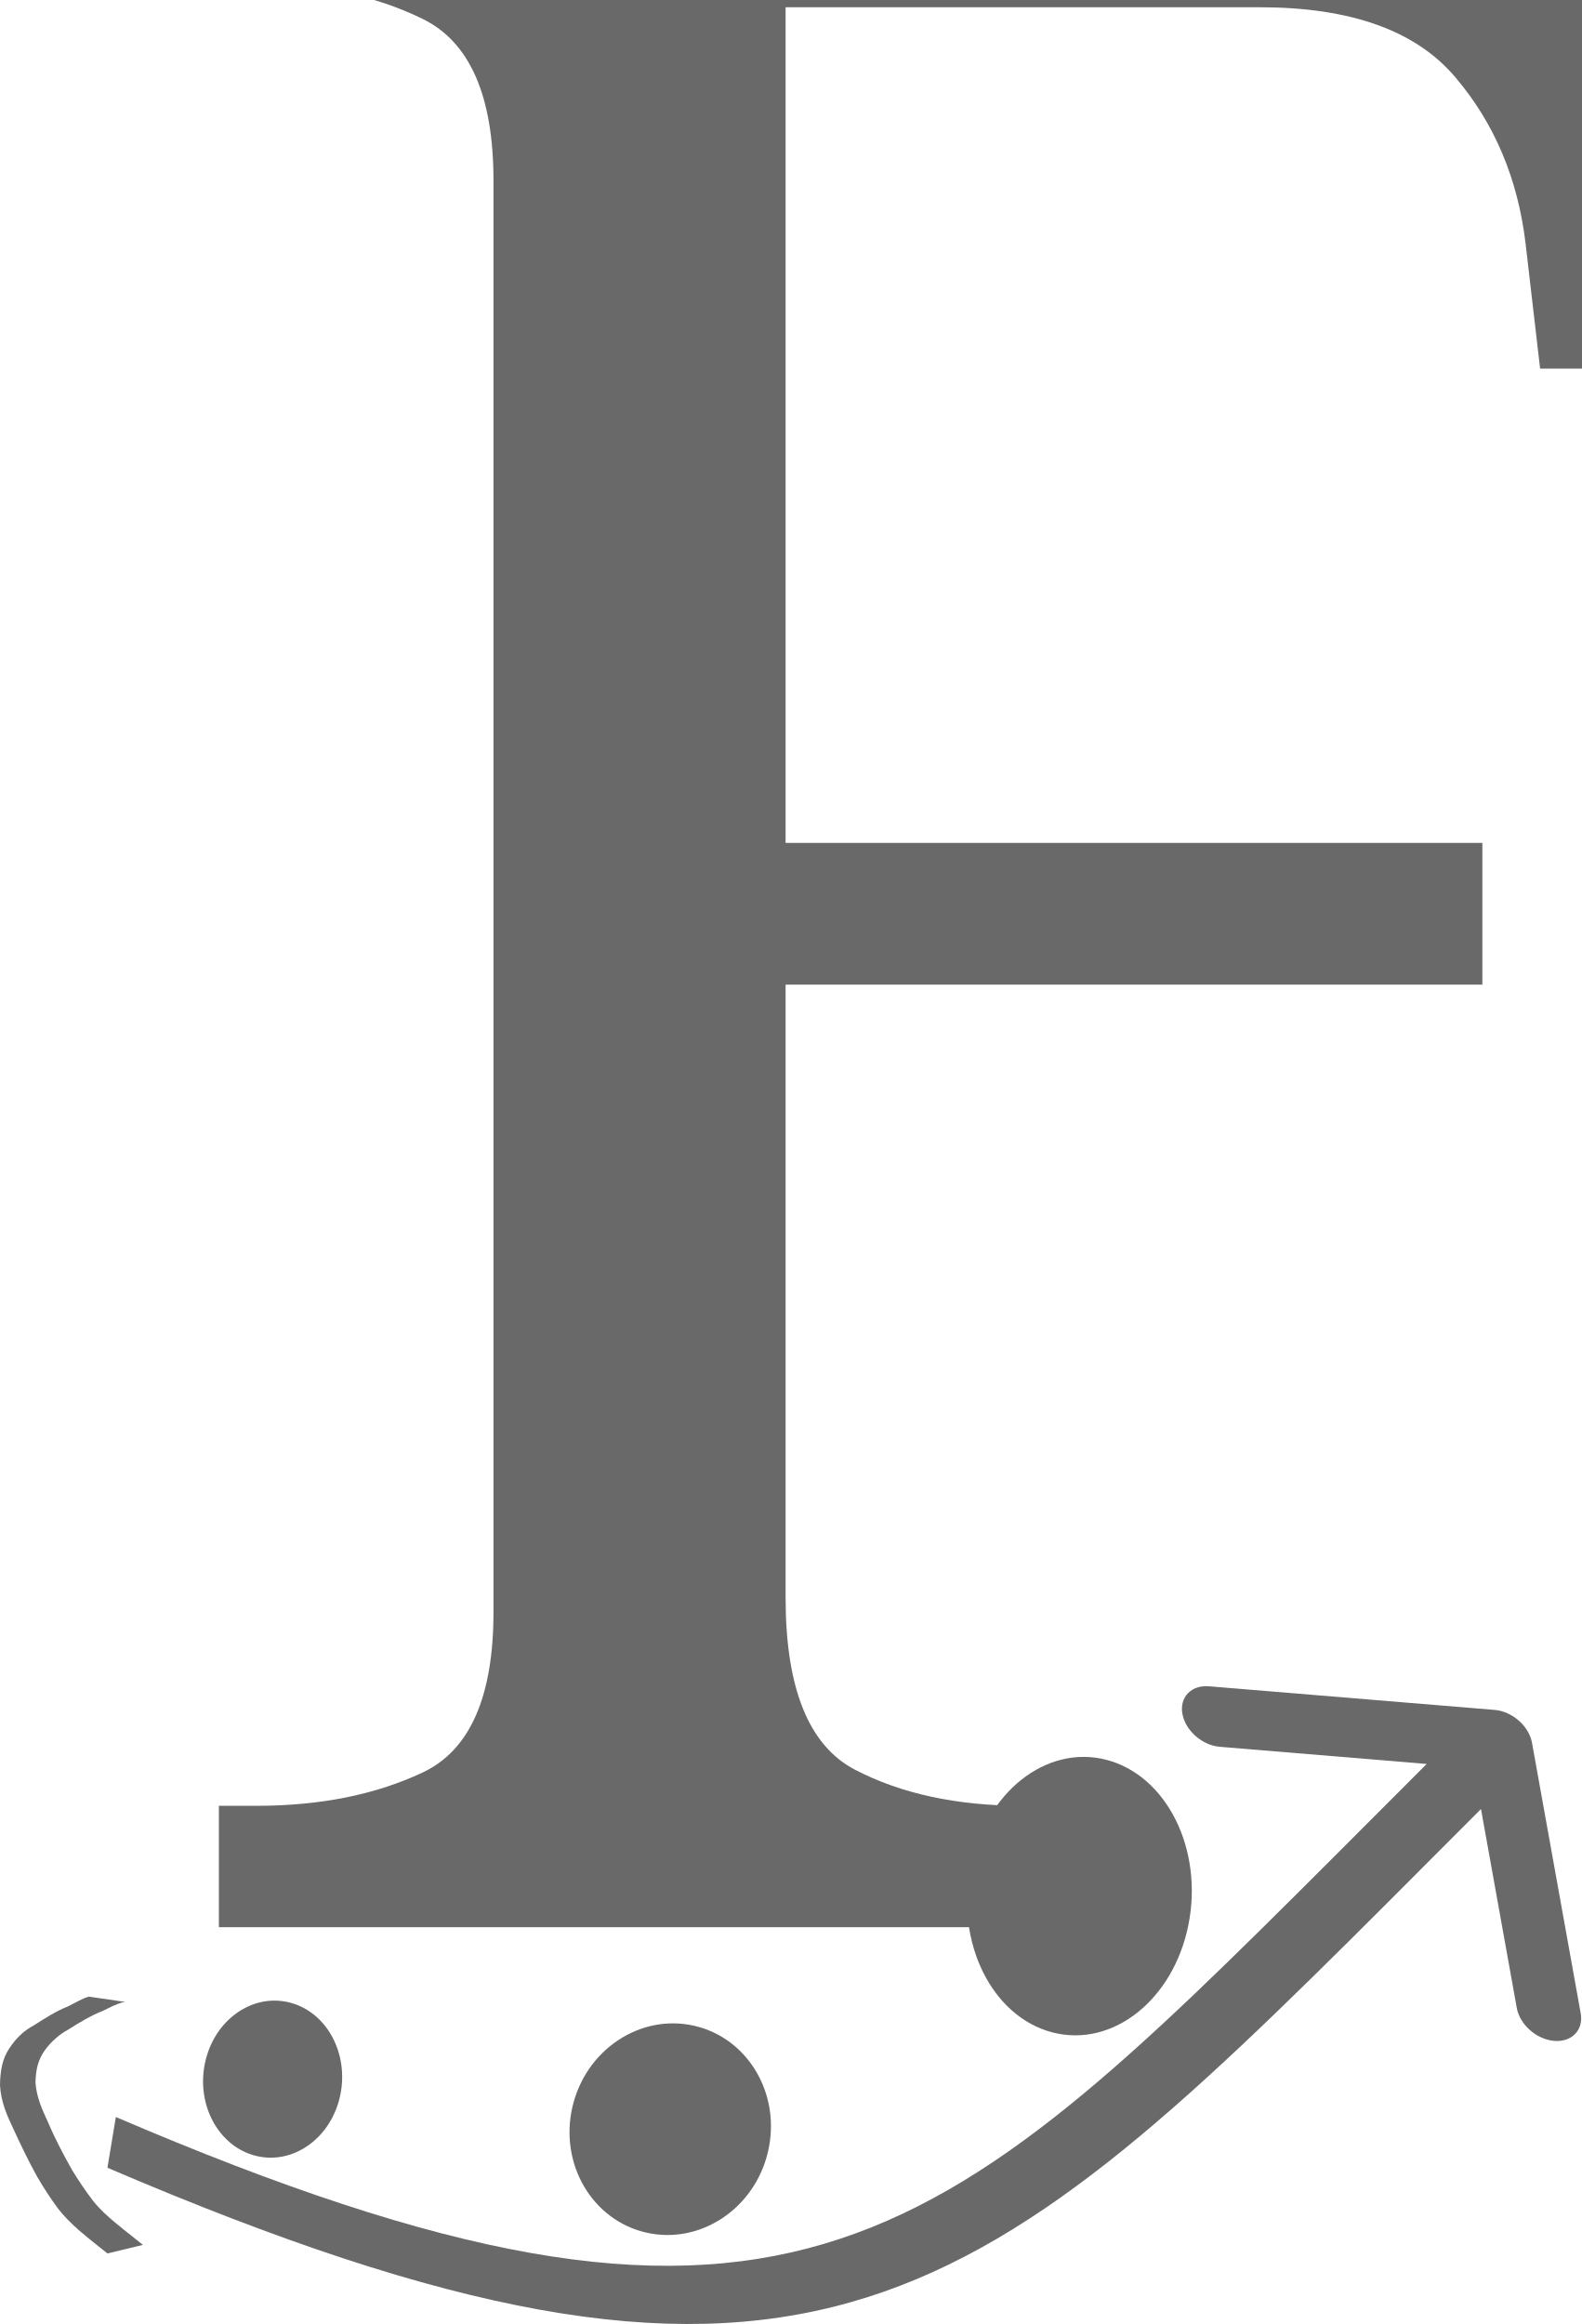
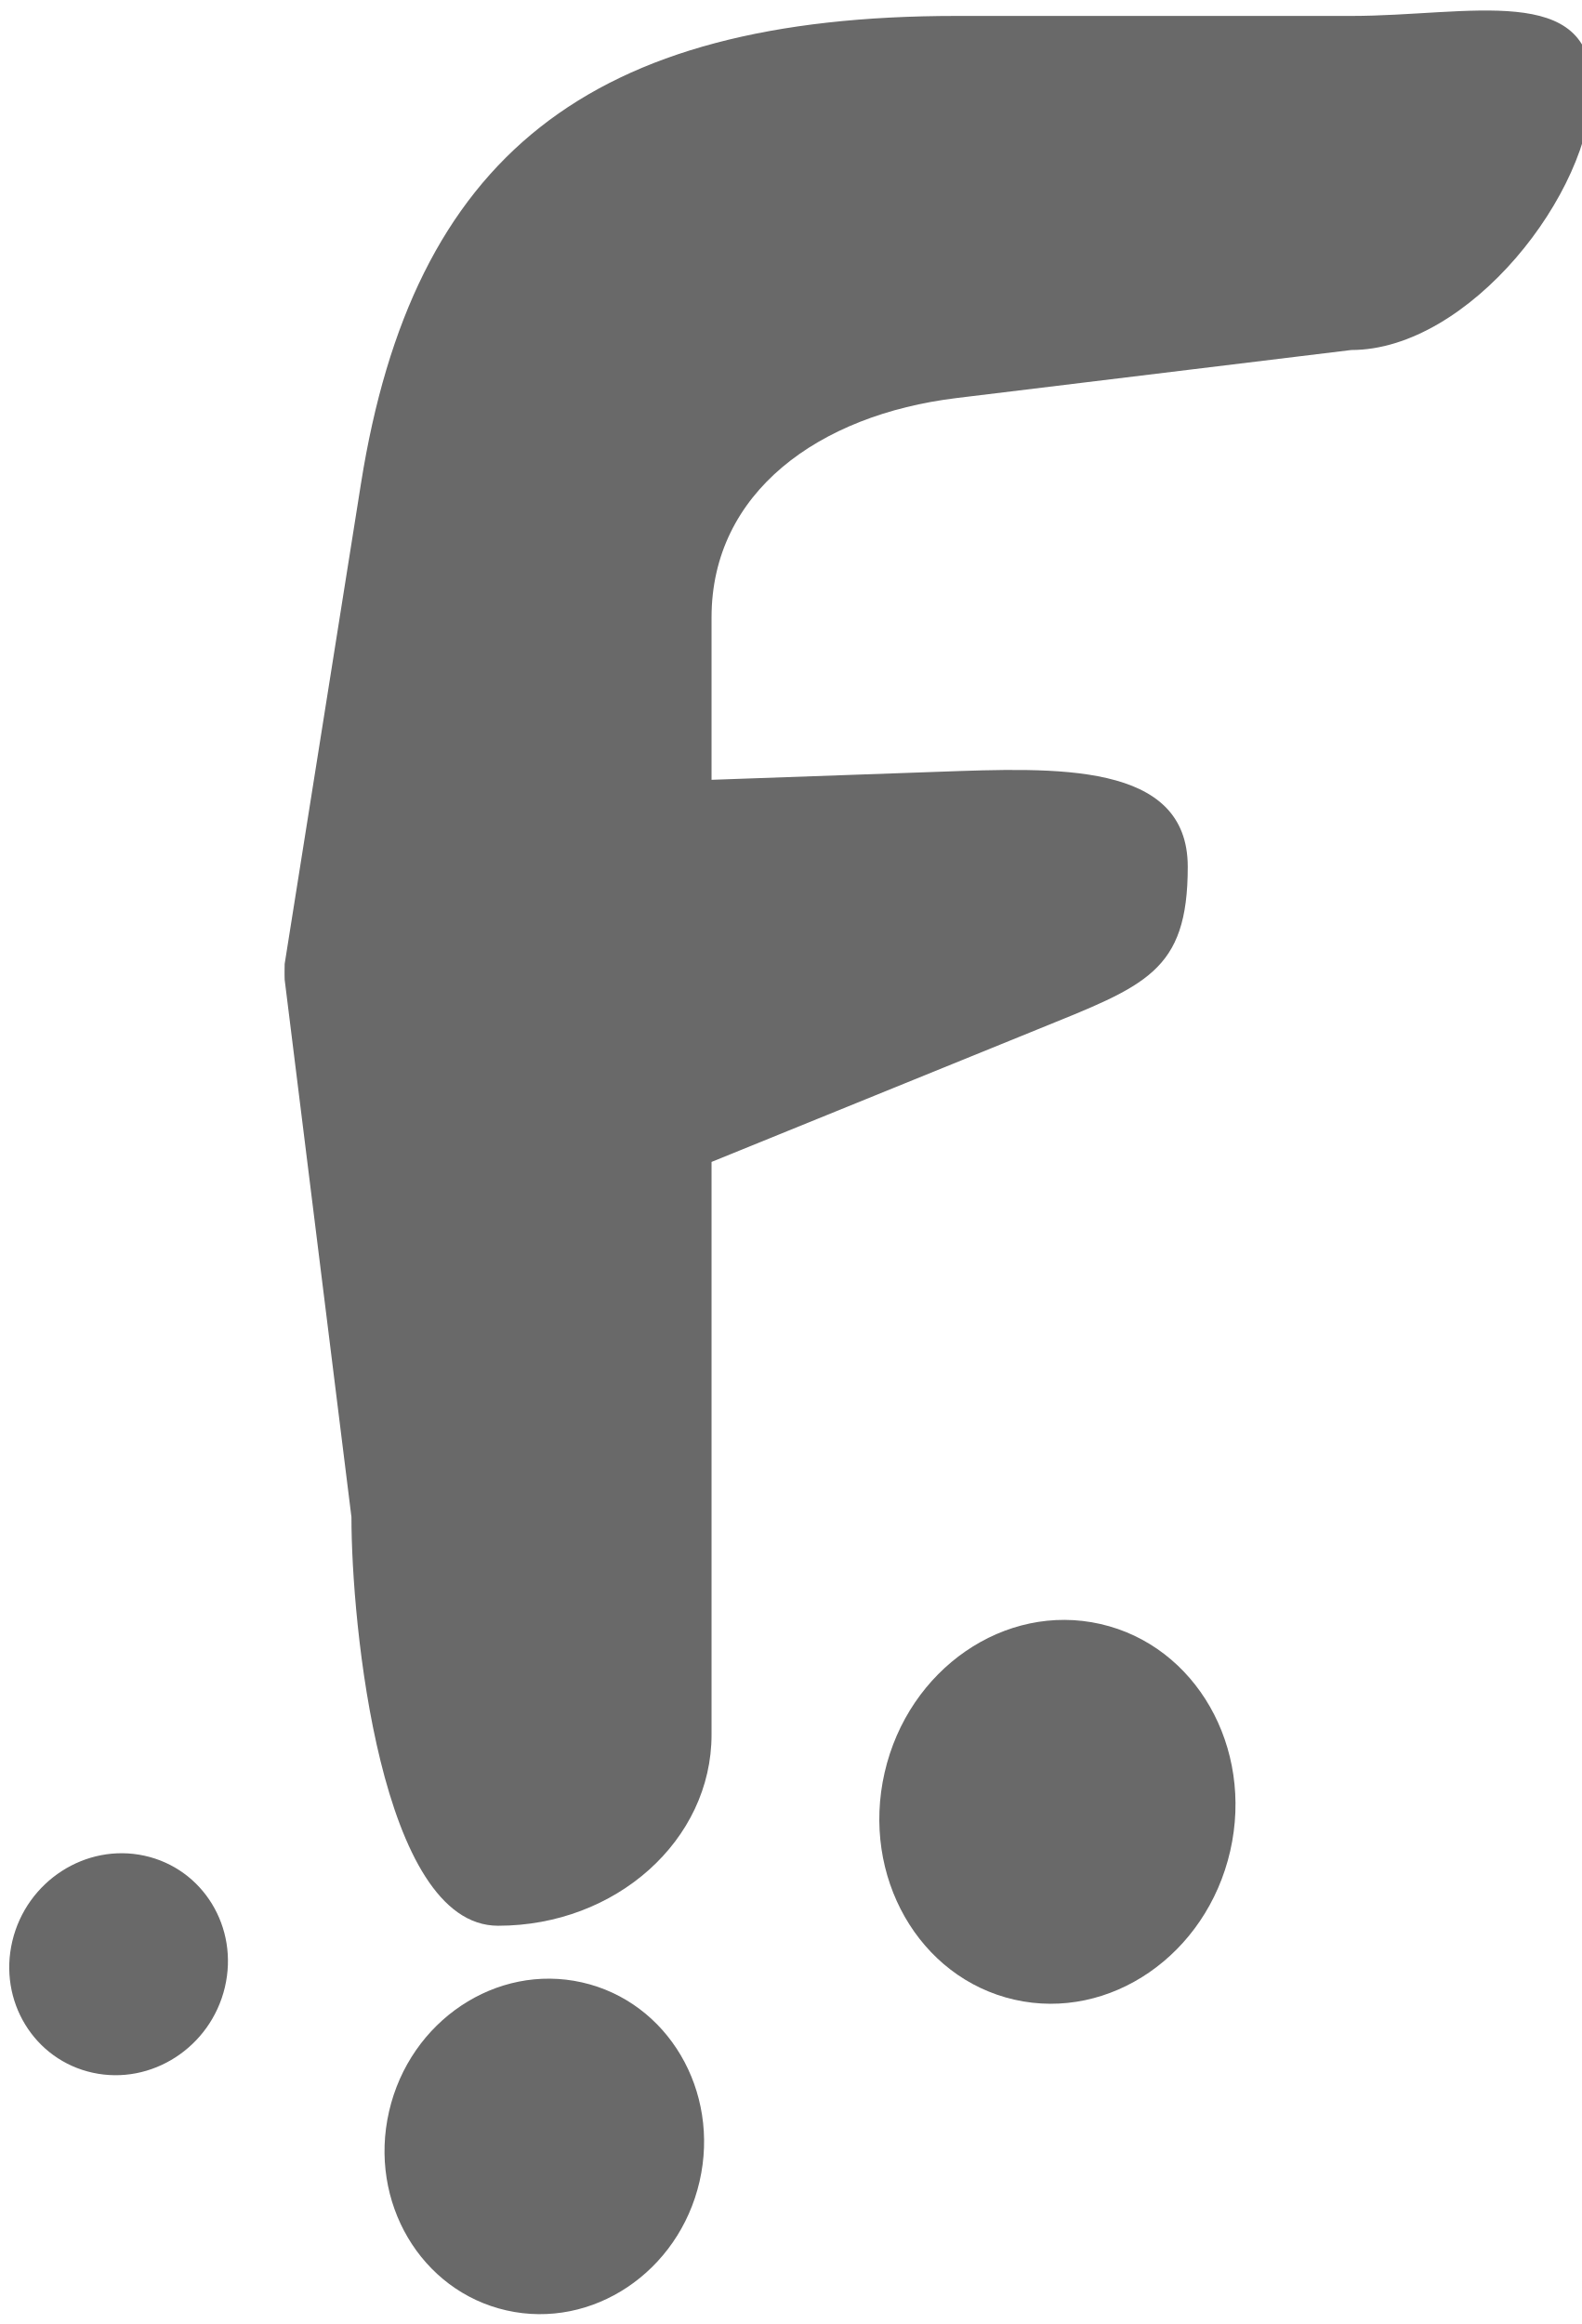
<svg xmlns="http://www.w3.org/2000/svg" version="1.1" id="Capa_1" x="0px" y="0px" viewBox="0 0 167.714 246.479" xml:space="preserve" width="167.714" height="246.479">
  <defs id="defs101">

	
</defs>
  <g id="g18" transform="translate(-146.2899,-124.3718)">
    <g id="g16">
		
	</g>
  </g>
  <g id="g30" transform="translate(-146.2899,-124.3718)">
    <g id="g28">
		
	</g>
  </g>
  <g id="g48" transform="translate(-146.2899,-124.3718)">
    <g id="g46">
		
	</g>
  </g>
  <g id="g68" transform="translate(-146.2899,-124.3718)">
</g>
  <g id="g70" transform="translate(-146.2899,-124.3718)">
</g>
  <g id="g72" transform="translate(-146.2899,-124.3718)">
</g>
  <g id="g74" transform="translate(-146.2899,-124.3718)">
</g>
  <g id="g76" transform="translate(-146.2899,-124.3718)">
</g>
  <g id="g78" transform="translate(-146.2899,-124.3718)">
</g>
  <g id="g80" transform="translate(-146.2899,-124.3718)">
</g>
  <g id="g82" transform="translate(-146.2899,-124.3718)">
</g>
  <g id="g84" transform="translate(-146.2899,-124.3718)">
</g>
  <g id="g86" transform="translate(-146.2899,-124.3718)">
</g>
  <g id="g88" transform="translate(-146.2899,-124.3718)">
</g>
  <g id="g90" transform="translate(-146.2899,-124.3718)">
</g>
  <g id="g92" transform="translate(-146.2899,-124.3718)">
</g>
  <g id="g94" transform="translate(-146.2899,-124.3718)">
</g>
  <g id="g96" transform="translate(-146.2899,-124.3718)">
</g>
-   <g id="g877" style="fill:#696969;fill-opacity:1">
-     <g transform="matrix(0.4379483,0.1143197,-0.07225161,0.3630321,-30.50616,119.1386)" id="g34" style="fill:#696969;fill-opacity:1">
-       <path d="M 470.927,111.698 447.325,40.115 c -1.454,-4.421 -5.979,-7.3 -10.11,-6.429 l -0.006,0.001 -66.859,14.154 c -4.13,0.872 -6.299,5.165 -4.843,9.587 1.456,4.422 5.985,7.3 10.116,6.428 L 424.044,53.621 407.171,85.707 C 333.059,226.346 304.574,277.685 138.417,246.711 l 0.387,14.698 C 311.221,293.552 344.505,240.941 421.382,94.986 l 17.228,-32.786 17.358,52.657 c 1.456,4.422 5.985,7.3 10.116,6.428 4.131,-0.872 6.299,-5.164 4.843,-9.587 z" id="path32" style="fill:#696969;fill-opacity:1" />
+   <g id="g870" transform="translate(0,-2)">
+     <g style="fill:#696969;fill-opacity:1" transform="matrix(1.176735,0,0,1.356681,-17.55768,-86.12683)" id="g896">
+       <ellipse transform="matrix(0.9813524,0.1922174,-0.2563717,0.9665783,0,0)" style="fill:#696969;fill-opacity:1;stroke-width:1.256" id="path133-2-15" cx="121.781" cy="216.583" rx="14.259" ry="13.265" />
+       <ellipse style="fill:#696969;fill-opacity:1;stroke-width:1.418" id="path133-2-1-7" cx="159.601" cy="181.765" rx="15.875" ry="15.187" transform="matrix(0.9811497,0.1932491,-0.255043,0.9669297,0,0)" />
+       <ellipse transform="matrix(0.9825396,0.1860536,-0.264578,0.9643643,0,0)" style="fill:#696969;fill-opacity:1;stroke-width:0.846" id="path133-2-5-0" cx="82.78" cy="210.614" rx="9.747" ry="8.797" />
    </g>
-     <path d="m 13.243,212.315 c -0.794,0.156 -1.552,0.574 -2.315,0.946 -1.253,0.49 -2.457,1.21 -3.654,1.971 -0.937,0.515 -1.8,1.221 -2.546,2.252 -0.695,1.013 -0.927,1.97 -0.964,3.393 0.121,1.668 0.777,2.988 1.376,4.303 0.745,1.76 1.619,3.385 2.508,4.972 0.701,1.148 1.44,2.24 2.219,3.261 0.698,0.88 1.483,1.577 2.272,2.248 0.687,0.573 1.382,1.125 2.078,1.676 0.316,0.246 0.63,0.497 0.943,0.752 0,0 -3.765,0.908 -3.765,0.908 v 0 c -0.315,-0.247 -0.629,-0.497 -0.942,-0.752 C 9.76,237.688 9.063,237.138 8.383,236.547 7.594,235.841 6.812,235.102 6.12,234.186 5.344,233.14 4.616,232.015 3.928,230.834 3.048,229.222 2.214,227.542 1.433,225.812 0.768,224.405 0.098,222.965 -2.9718676e-6,221.149 0.019,219.677 0.238,218.37 0.958,217.292 c 0.738,-1.143 1.62,-1.955 2.605,-2.47 1.196,-0.757 2.388,-1.537 3.641,-2.024 0.742,-0.352 1.461,-0.829 2.226,-1.037 0,0 3.813,0.554 3.813,0.554 z" id="path131" style="fill:#696969;stroke-width:0.389;fill-opacity:1" />
-     <ellipse ry="11.259" rx="10.641" cy="204.596" cx="119.882" id="path133-2" style="fill:#696969;stroke-width:1;fill-opacity:1" transform="matrix(0.9754066,0.220413,-0.2240601,0.9745753,0,0)" />
-     <ellipse transform="matrix(0.9675782,0.2525714,-0.1951943,0.9807646,0,0)" ry="14.735" rx="11.953" cy="165.948" cx="151.81" id="path133-2-1" style="fill:#696969;stroke-width:1.212;fill-opacity:1" />
-     <ellipse ry="8.328" rx="7.376" cy="207.534" cx="74.428" id="path133-2-5" style="fill:#696969;stroke-width:0.716;fill-opacity:1" transform="matrix(0.9717481,0.2360204,-0.2091657,0.9778802,0,0)" />
-     <text id="text125" y="204.395" x="11.561" style="font-style:normal;font-weight:normal;font-size:40px;line-height:1.25;font-family:sans-serif;letter-spacing:0px;word-spacing:0px;fill:#696969;fill-opacity:1;stroke:none" xml:space="preserve">
-       <tspan style="font-style:normal;font-variant:normal;font-weight:normal;font-stretch:normal;font-size:306.667px;font-family:Cambria;-inkscape-font-specification:'Cambria, Normal';font-variant-ligatures:normal;font-variant-caps:normal;font-variant-numeric:normal;font-feature-settings:normal;text-align:start;writing-mode:lr-tb;text-anchor:start;fill:#696969;fill-opacity:1" y="204.395" x="11.561" id="tspan123">F<tspan id="tspan213" style="font-size:96px;fill:#696969;fill-opacity:1" />
-       </tspan>
-     </text>
  </g>
+   <path id="path2-7" overflow="visible" font-weight="400" d="m 101.456,1.689 c -39.069,0 -57.663,14.95 -63.166,49.586 l -8.096,50.959 c 0,0 -0.025,1.11 0,1.665 l 7.084,56.996 c -0.01,11.197 3.046,43.346 15.556,43.346 12.51,0 22.649,-9.082 22.64,-20.279 v -60.731 l 34.511,-14.026 c 11.501,-4.674 16,-6.086 16,-17.277 0,-11.191 -13.995,-10.515 -26.489,-10.073 l -24.022,0.849 v -17.233 c 0,-13.229 11.34,-21.473 25.982,-23.254 l 41.872,-5.095 c 12.505,0.002 25.531,-16.713 25.531,-27.906 0,-11.193 -13.026,-7.528 -25.531,-7.526 z" style="color:#000000;font-weight:400;line-height:normal;font-family:sans-serif;text-indent:0;text-align:start;text-decoration:none;text-decoration-line:none;text-decoration-style:solid;text-decoration-color:#000000;text-transform:none;white-space:normal;overflow:visible;isolation:auto;mix-blend-mode:normal;solid-color:#000000;solid-opacity:1;fill:#696969;fill-opacity:1;stroke-width:21.44;enable-background:accumulate" />
</svg>
